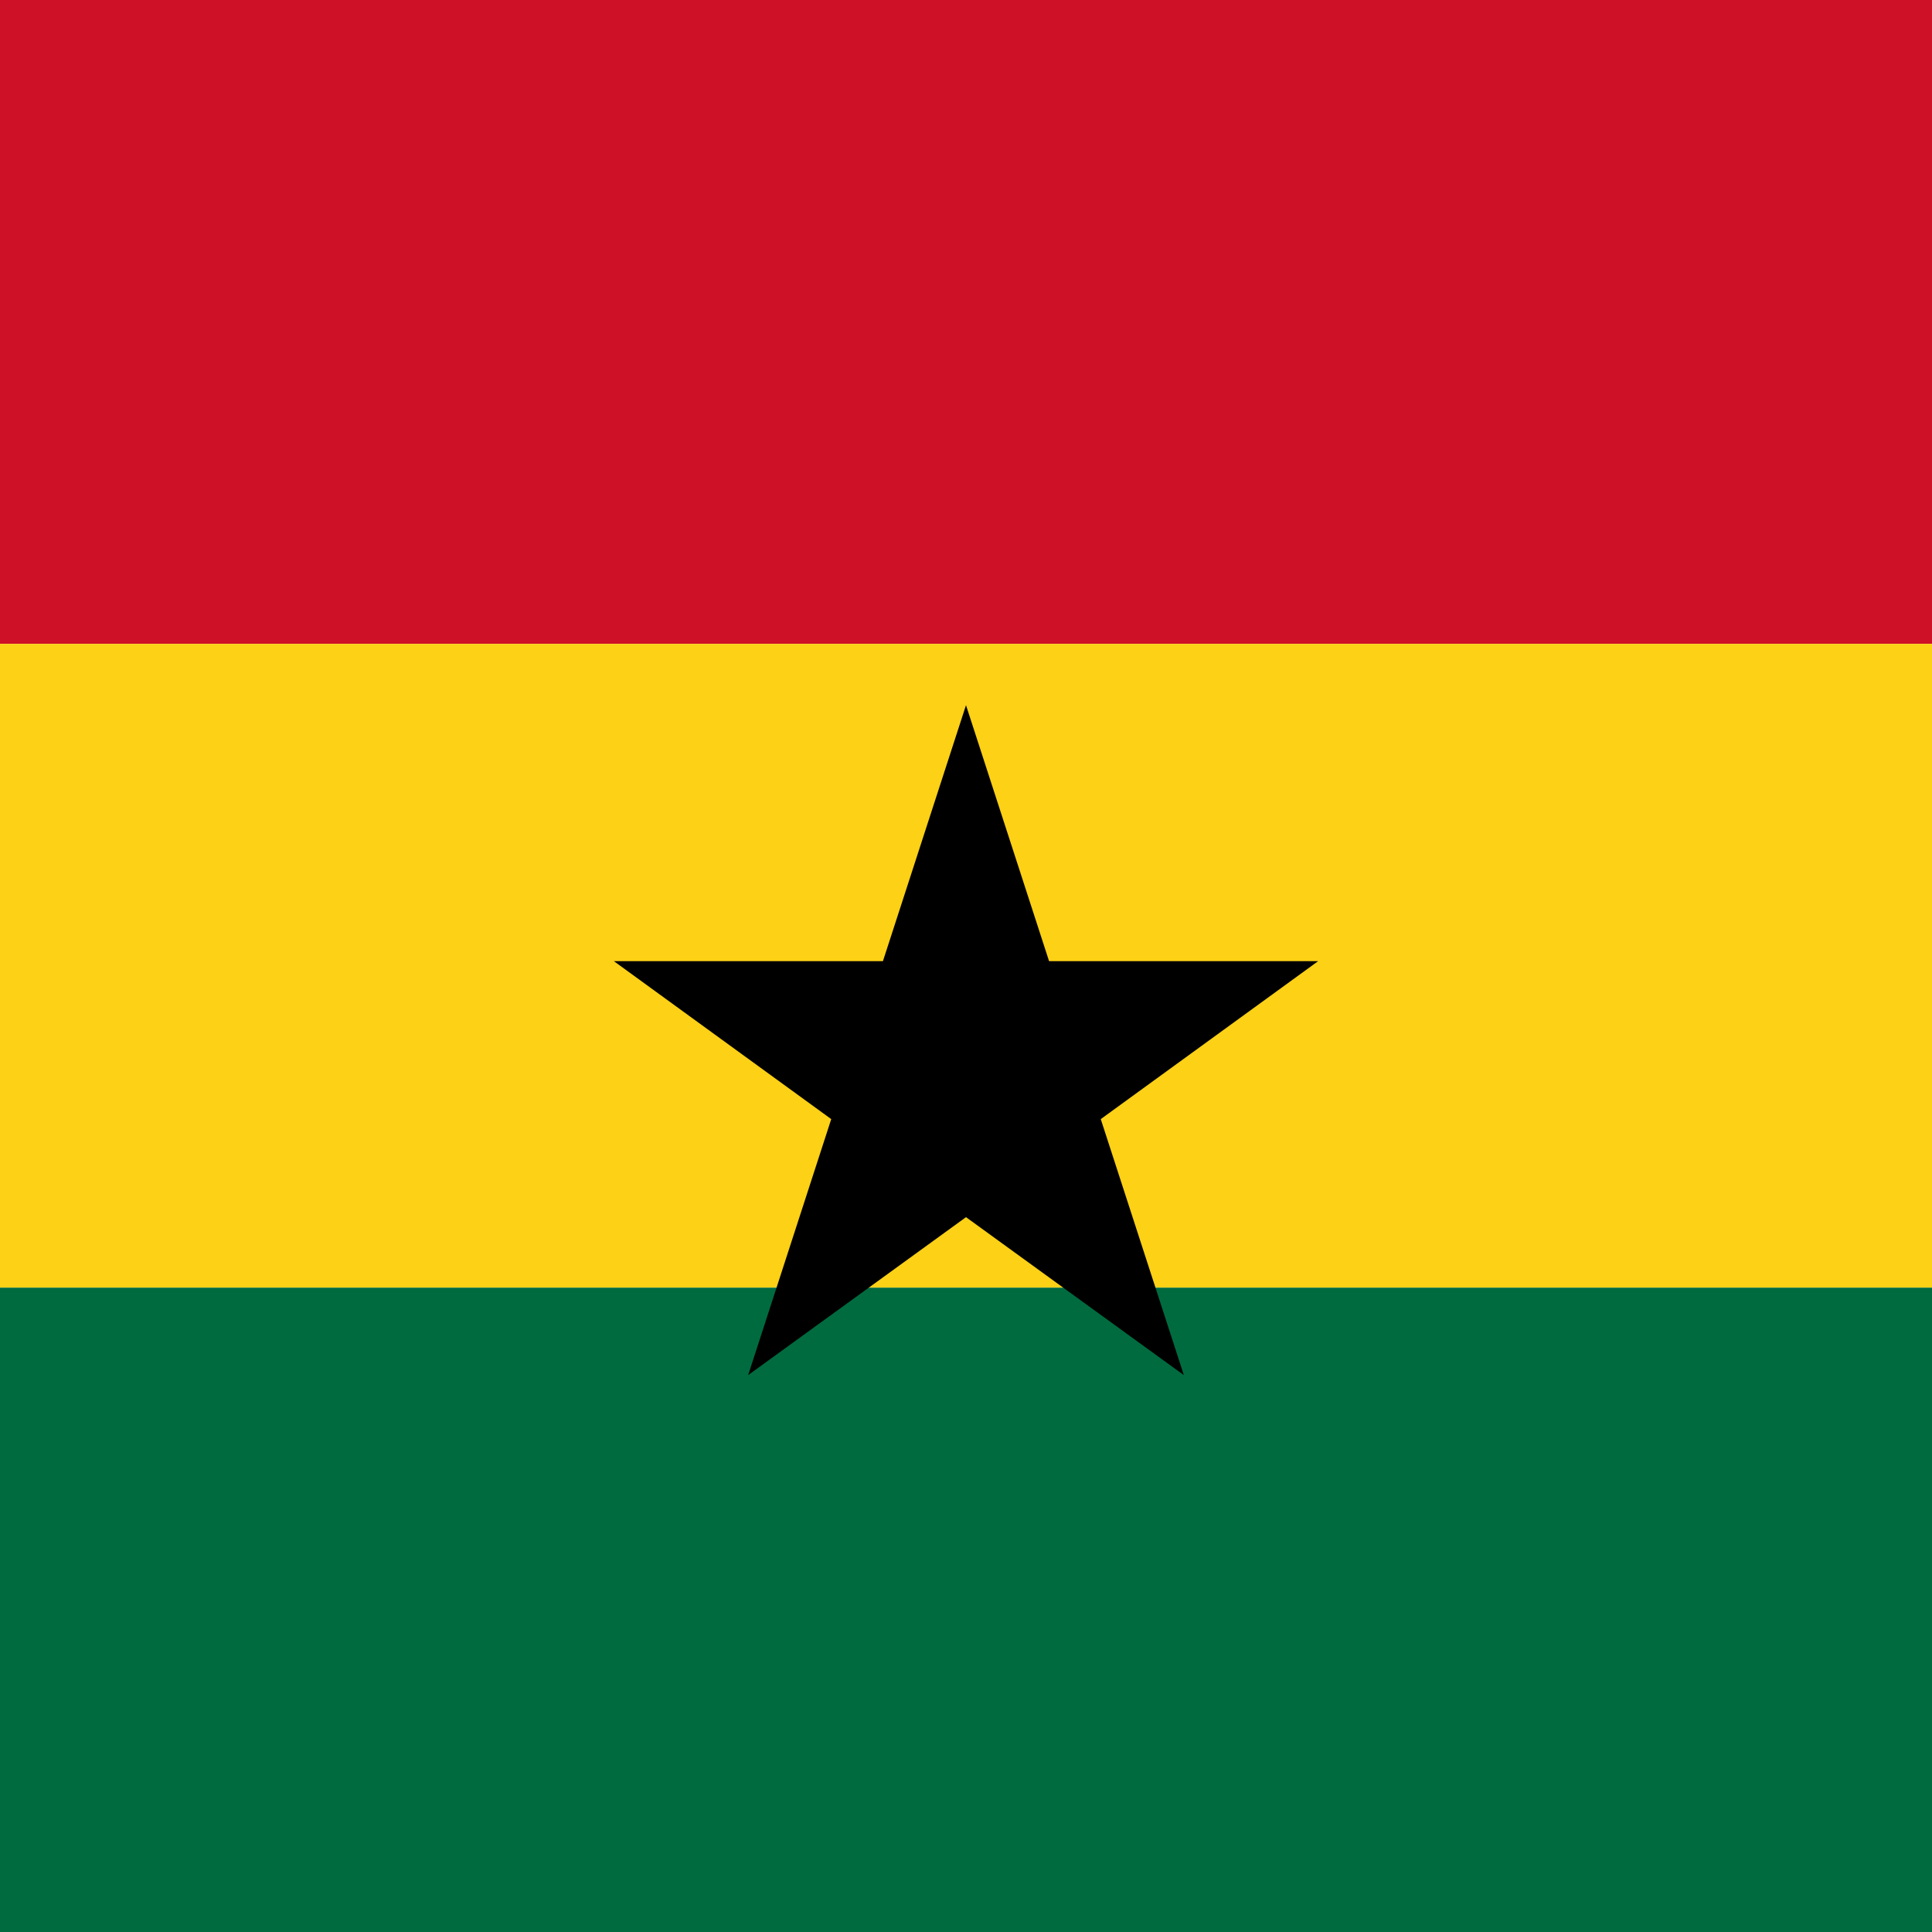
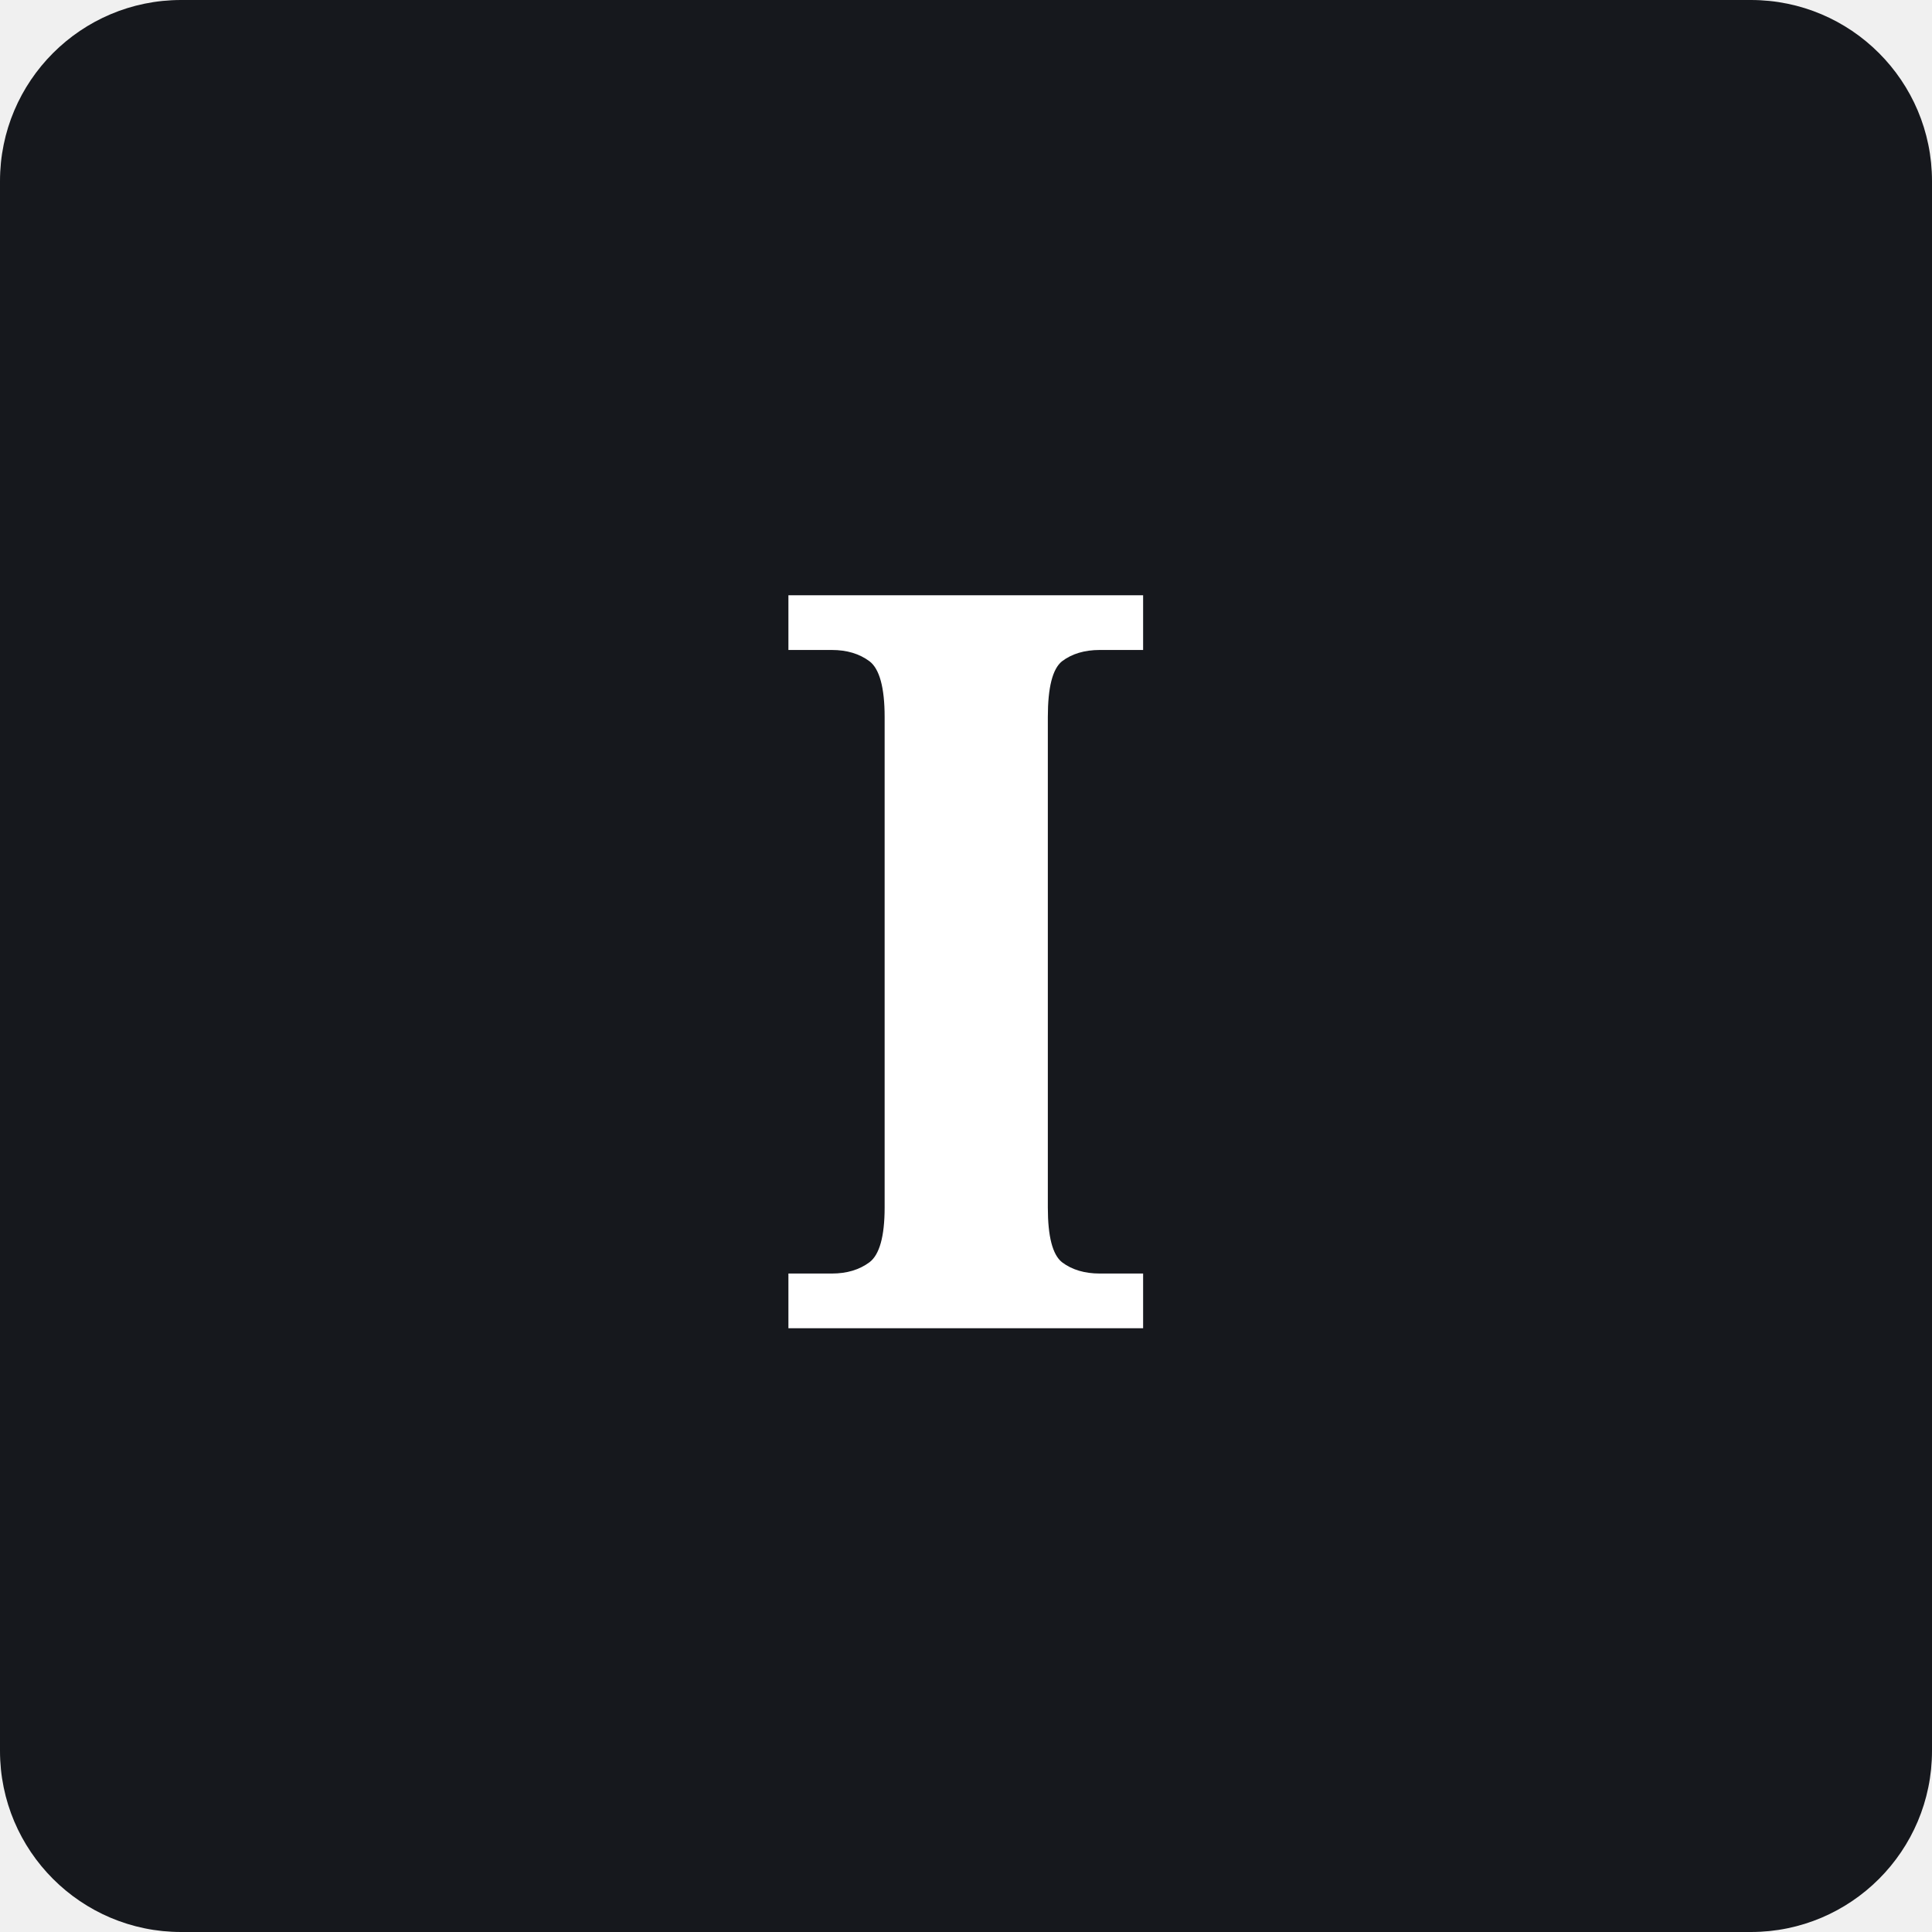
- <svg xmlns="http://www.w3.org/2000/svg" viewBox="0 0 40 40">
-   <rect width="40" height="13.33" fill="#CE1126" />
-   <rect y="13.33" width="40" height="13.33" fill="#FCD116" />
-   <rect y="26.66" width="40" height="13.34" fill="#006B3F" />
-   <path fill="#000" d="M20 14.6l1.72 5.3h5.57l-4.5 3.27 1.72 5.3L20 25.2l-4.51 3.27 1.72-5.3-4.5-3.27h5.57z" />
+ <svg xmlns="http://www.w3.org/2000/svg" viewBox="0 0 32 32">
+   <rect width="32" height="32" fill="#16181D" rx="3" />
+   <text x="16" y="22" font-family="Georgia, serif" font-size="17" font-weight="600" fill="#FFFFFF" text-anchor="middle">I</text>
</svg>
